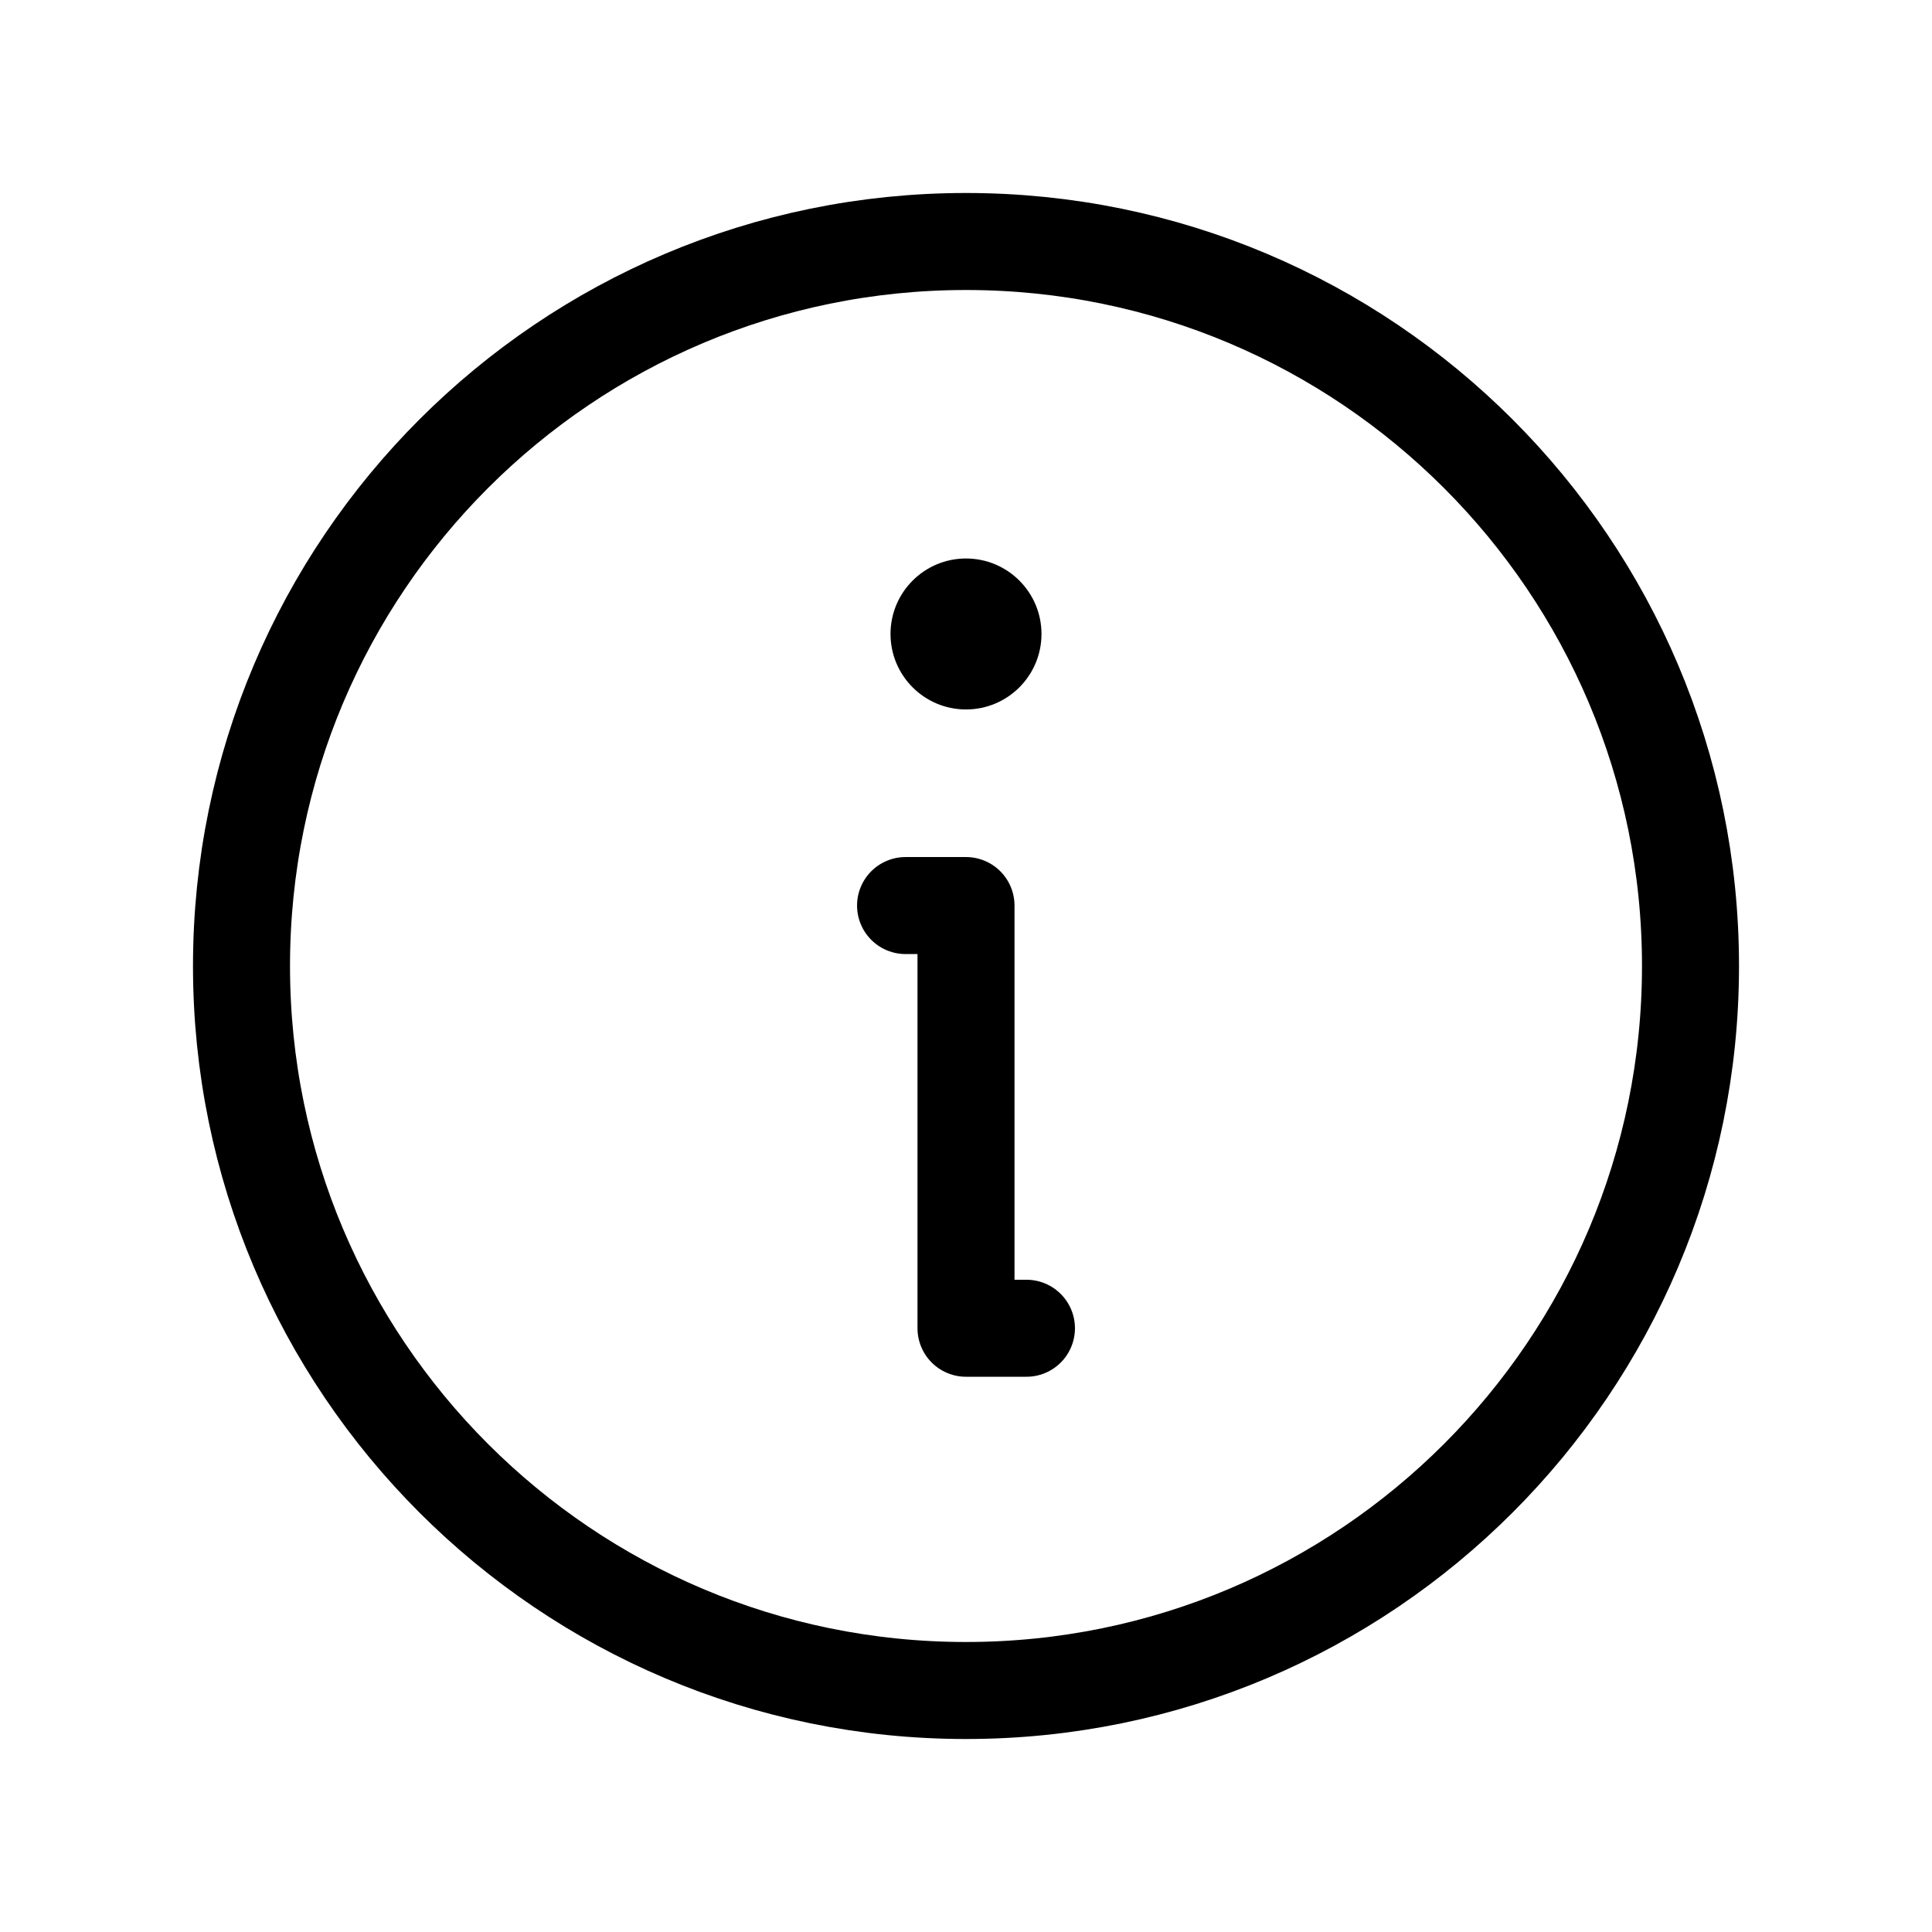
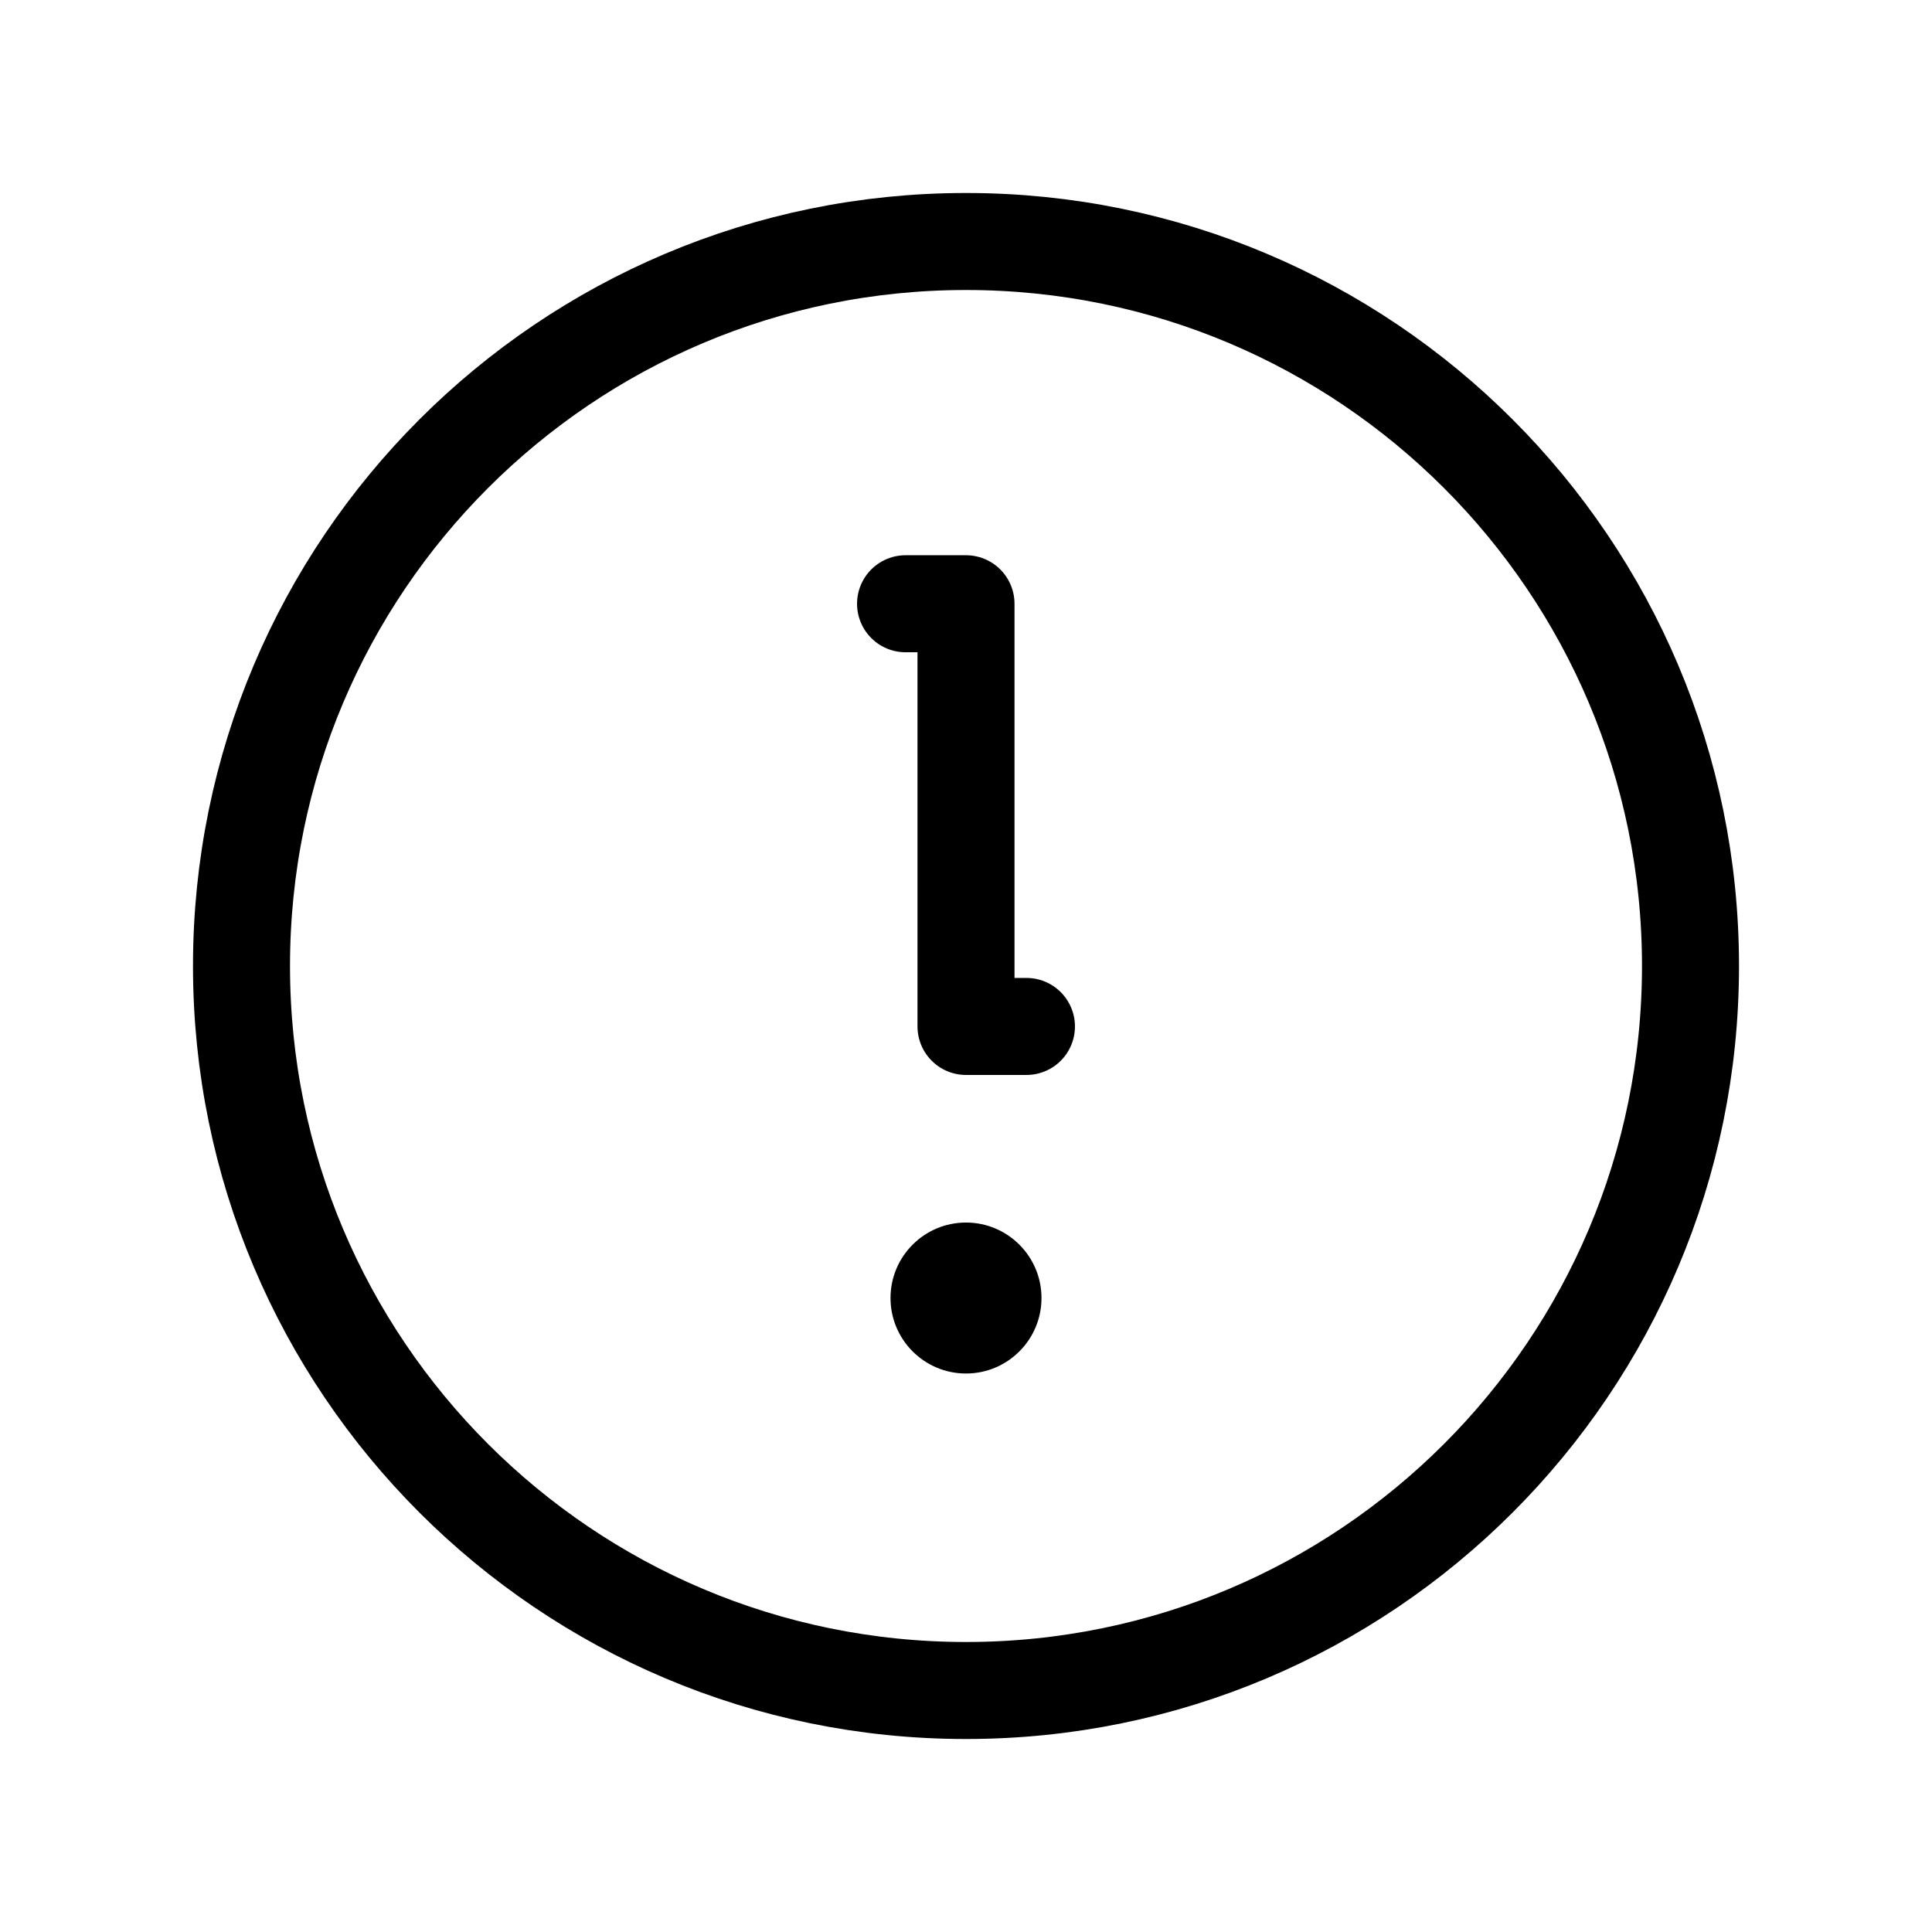
<svg xmlns="http://www.w3.org/2000/svg" width="14" height="14" viewBox="0 0 14 14" fill="none">
-   <g id="Info">
+   <g id="Info" transform="rotate(180 7 7)">
    <g id="Vector">
</g>
    <path id="Vector_2" d="M7 12.25C9.899 12.25 12.25 9.899 12.25 7C12.25 4.101 9.899 1.75 7 1.75C4.101 1.75 1.75 4.101 1.75 7C1.75 9.899 4.101 12.25 7 12.25Z" stroke="currentColor" stroke-width="0.703" stroke-linecap="round" stroke-linejoin="round" />
    <path id="Vector_3" d="M6.562 6.562H7L7 9.625H7.438" stroke="currentColor" stroke-width="0.703" stroke-linecap="round" stroke-linejoin="round" />
    <path id="Vector_4" d="M7 5.141C7.302 5.141 7.547 4.896 7.547 4.594C7.547 4.292 7.302 4.047 7 4.047C6.698 4.047 6.453 4.292 6.453 4.594C6.453 4.896 6.698 5.141 7 5.141Z" fill="currentColor" />
  </g>
</svg>
